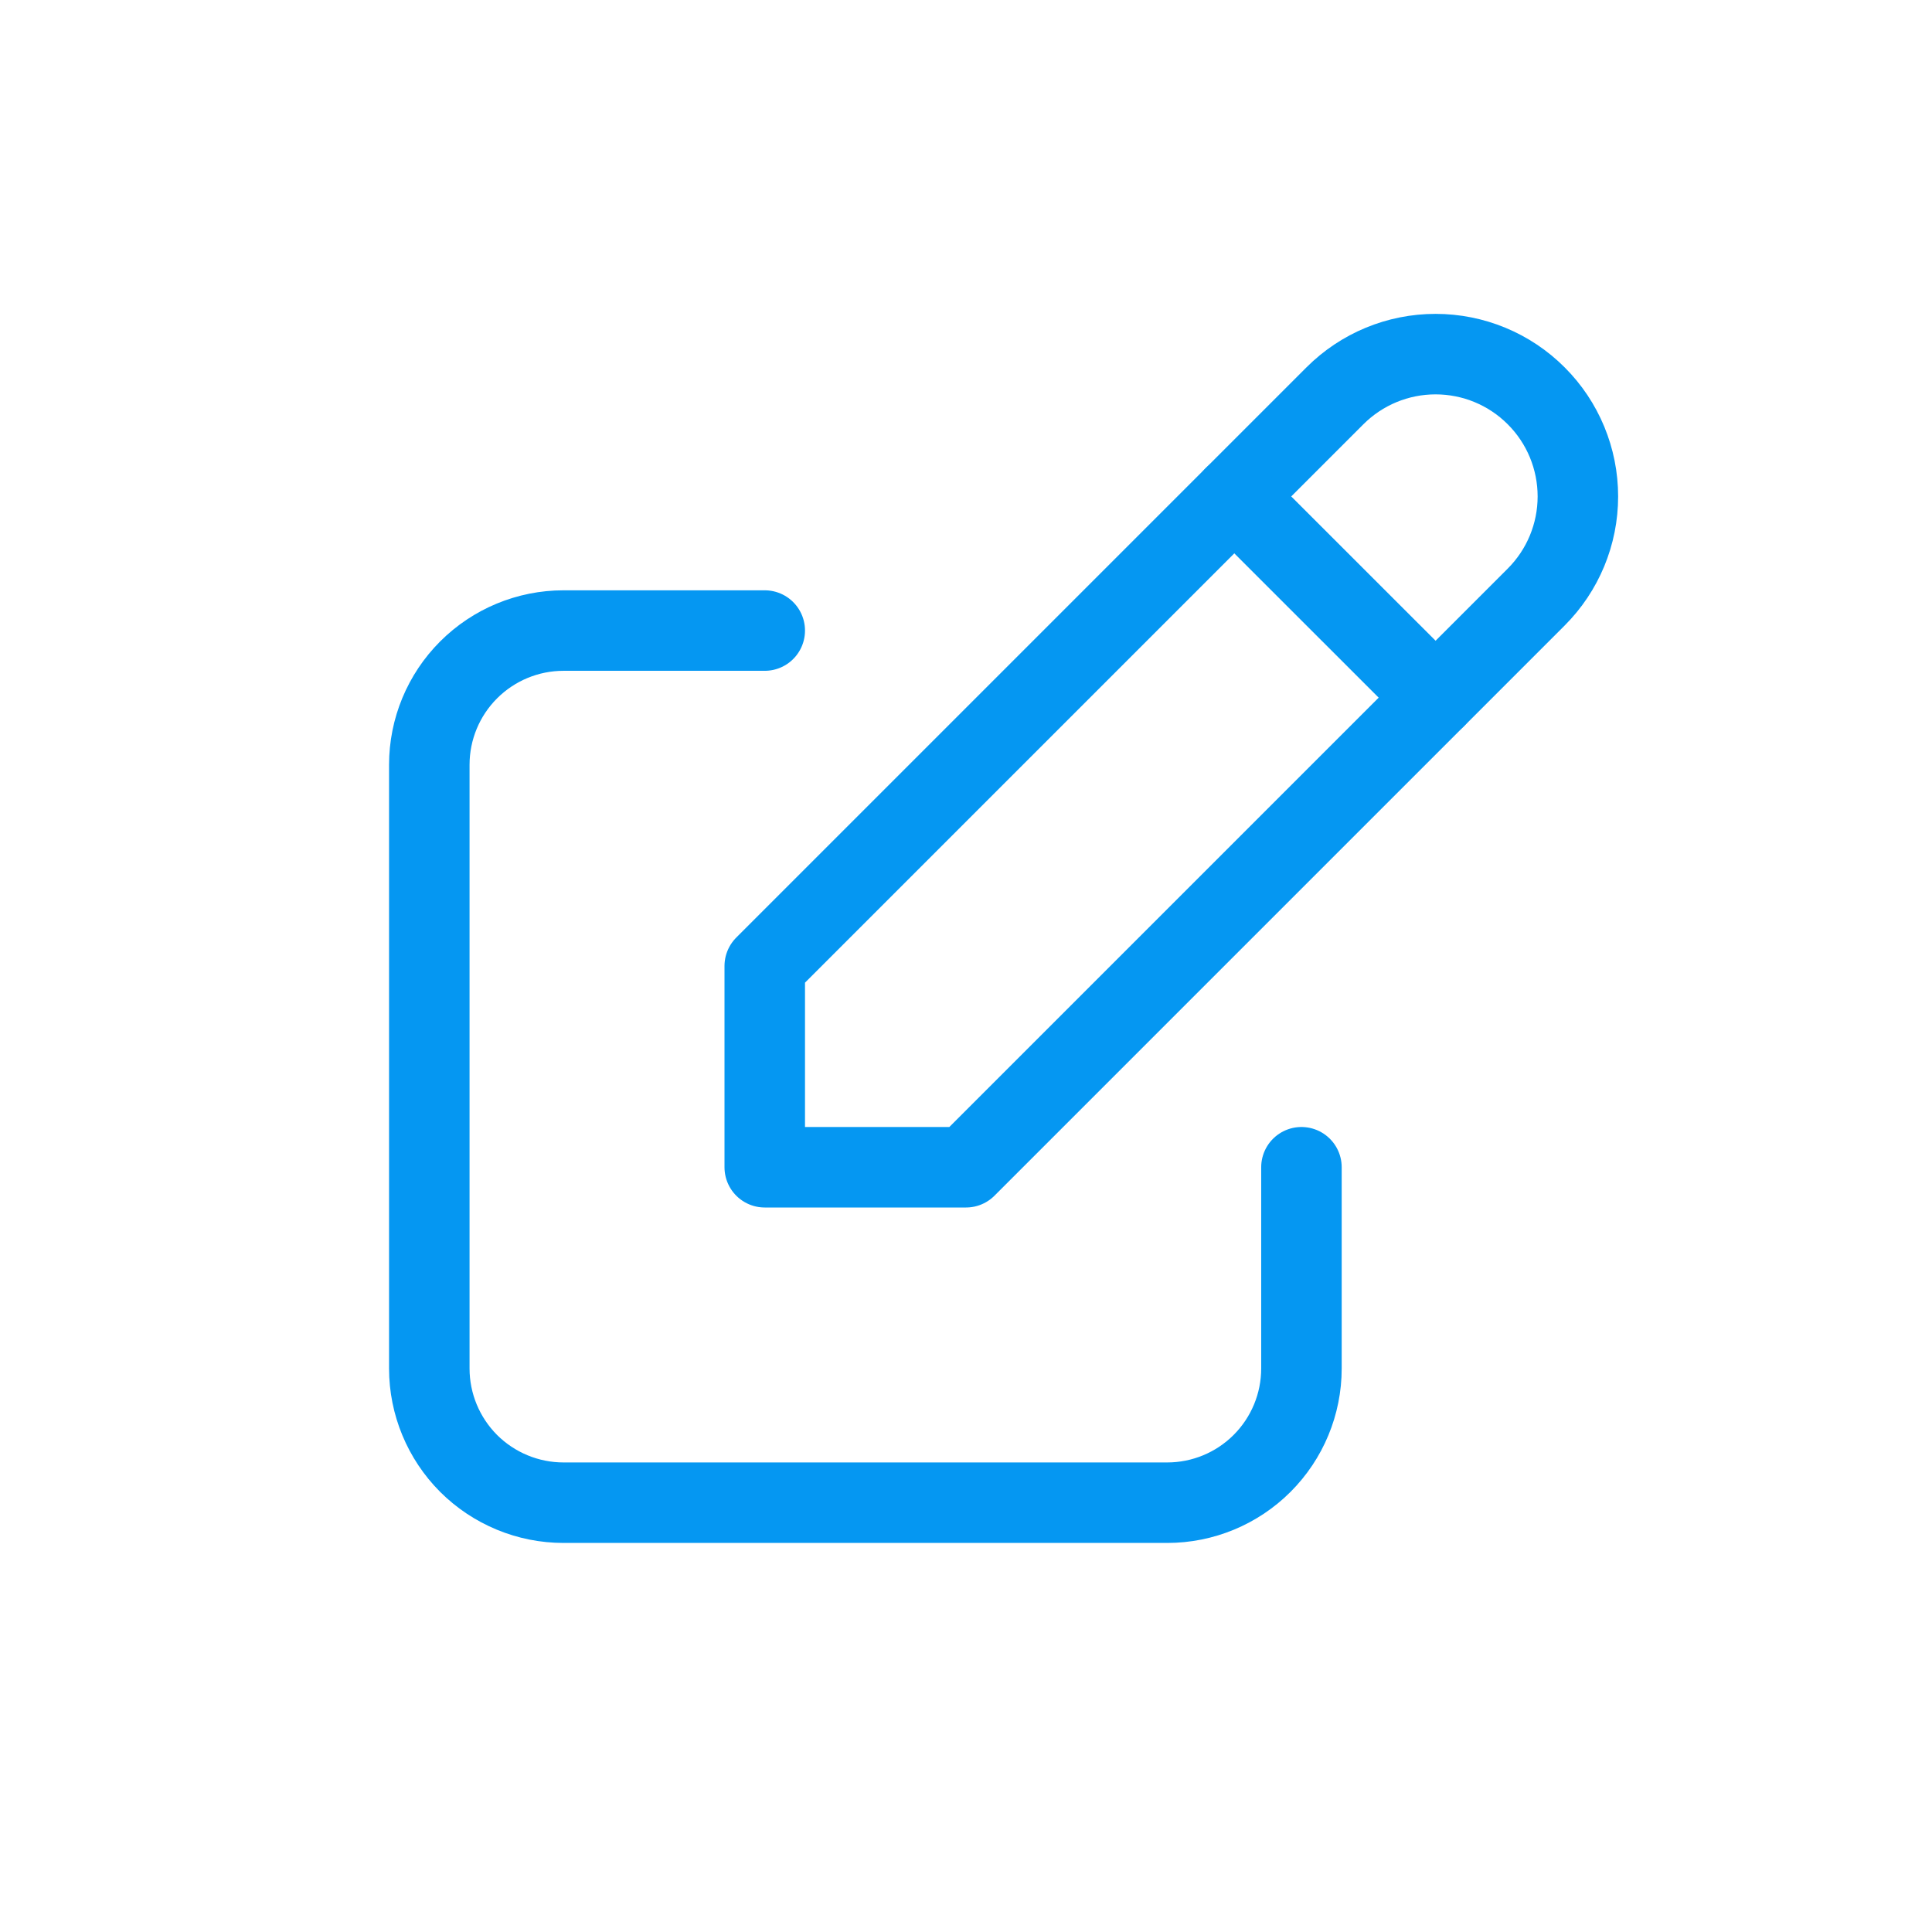
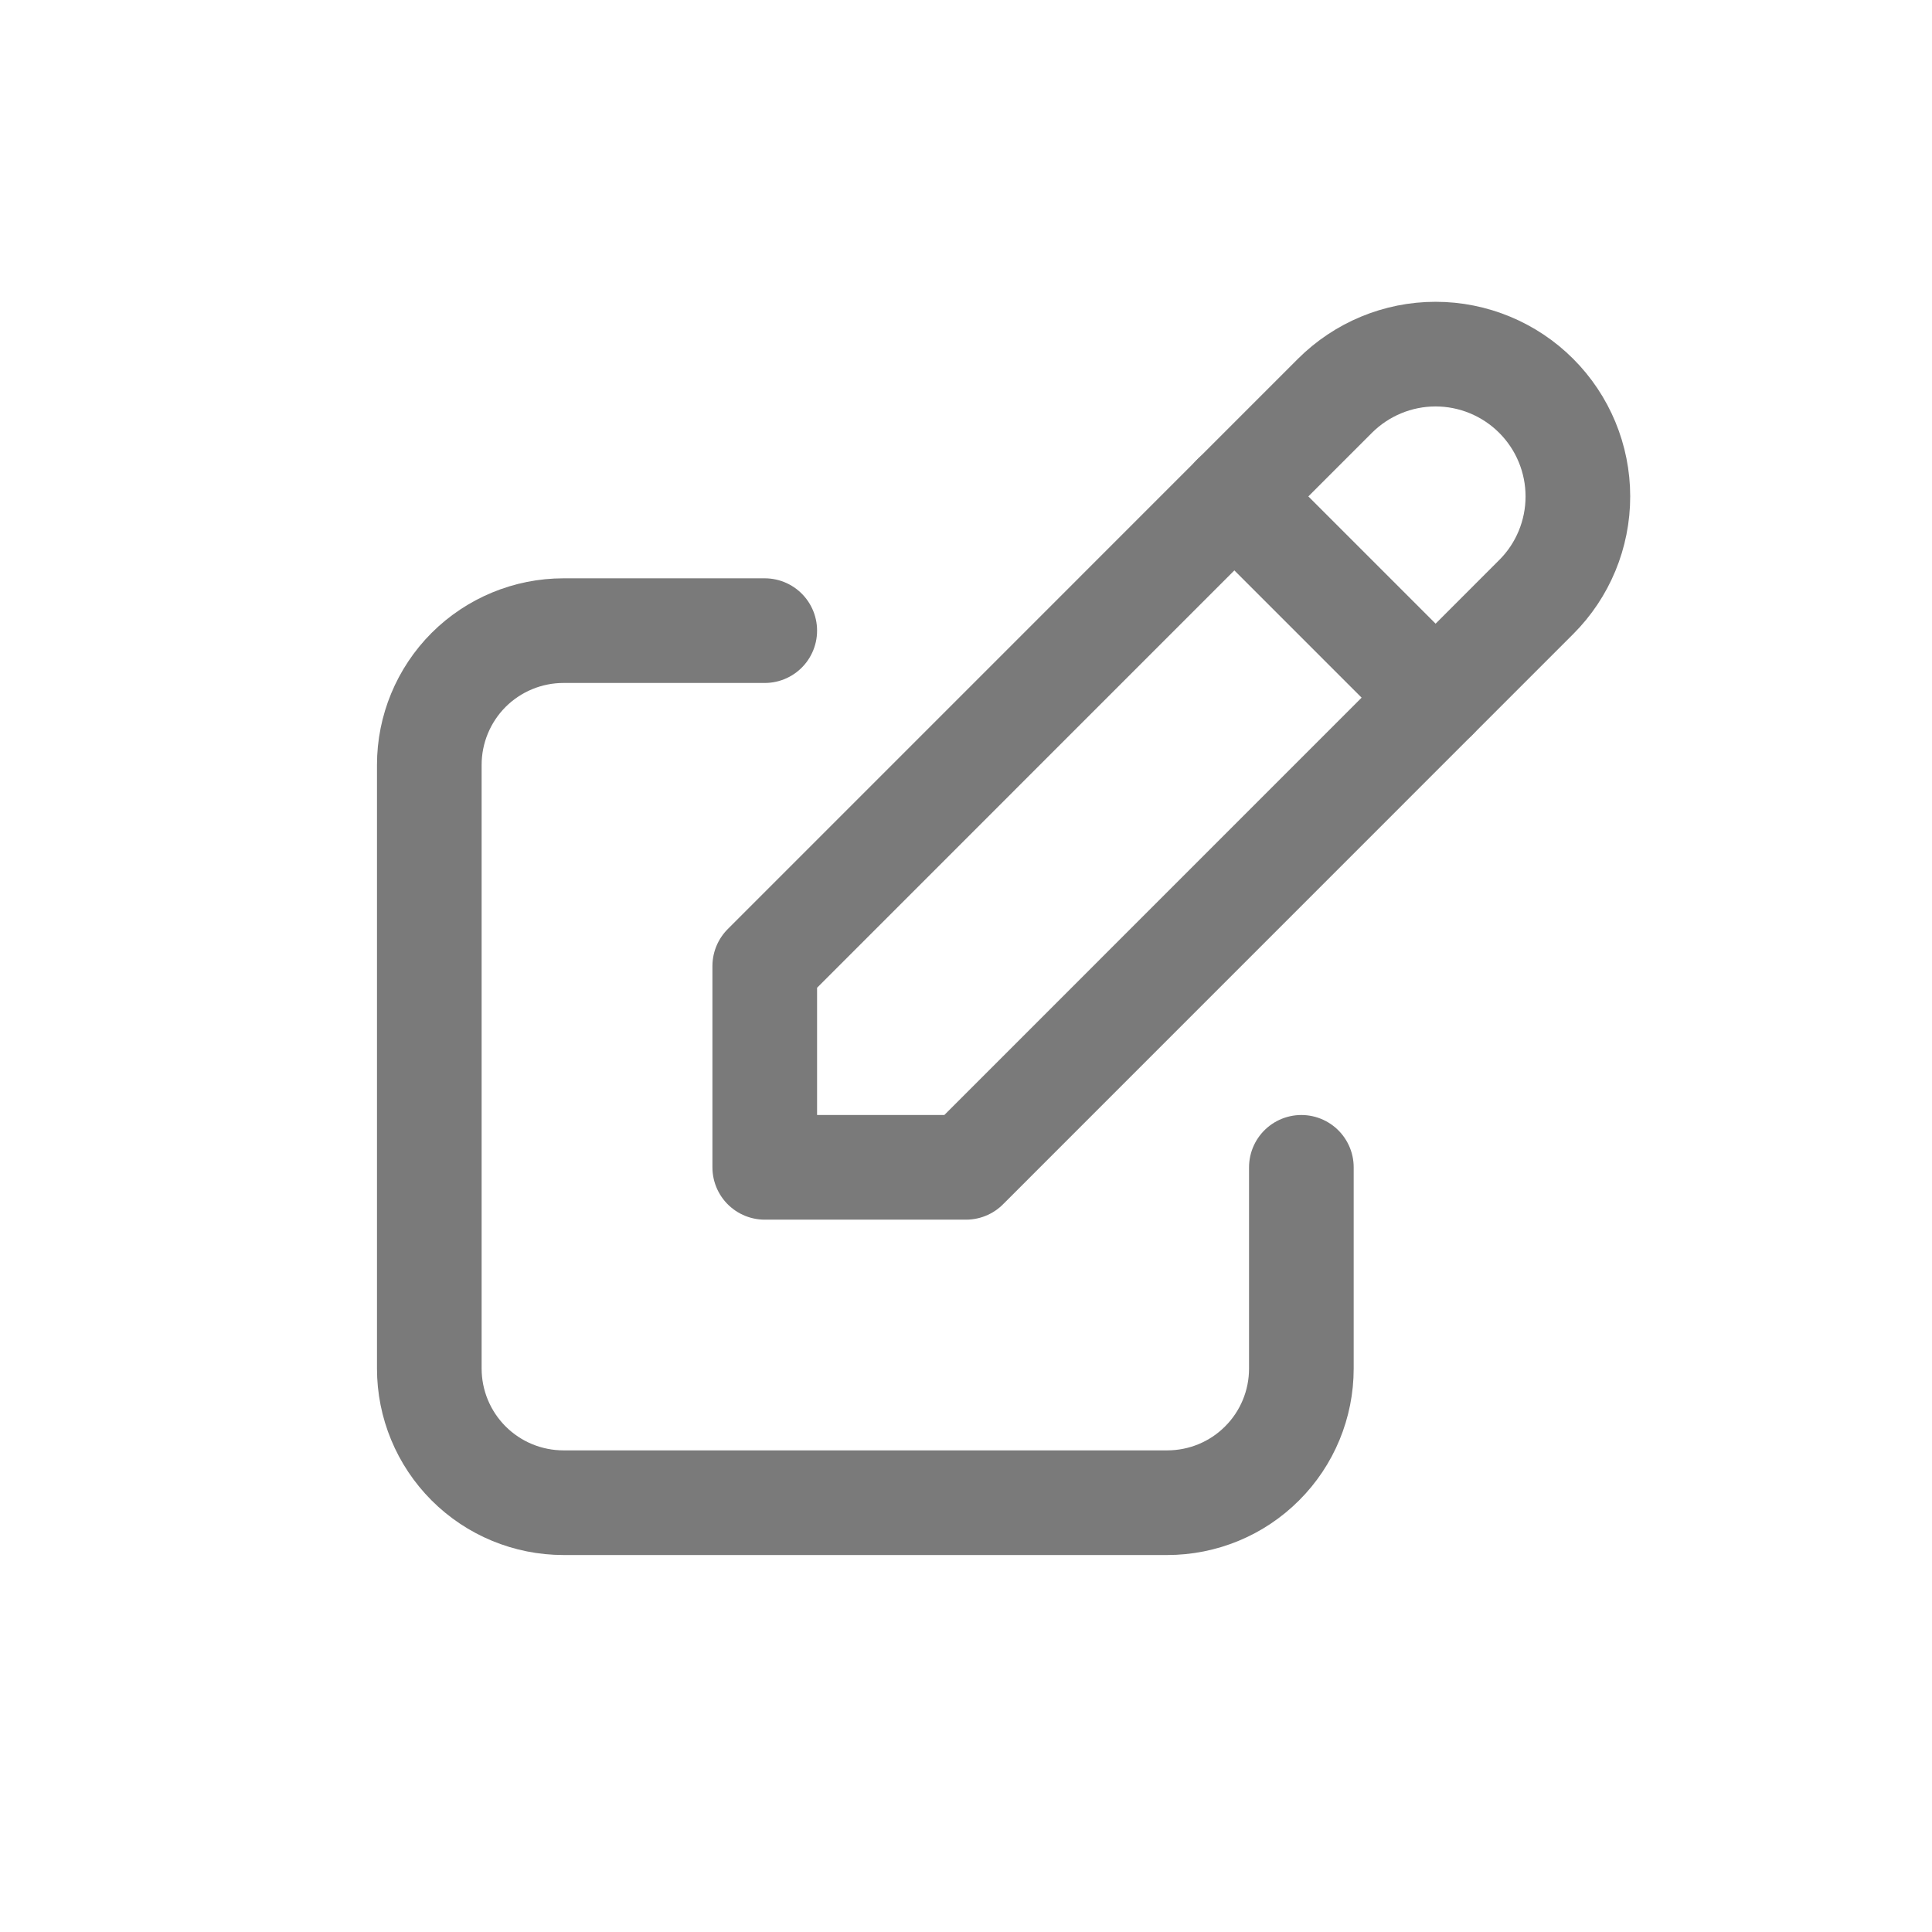
<svg xmlns="http://www.w3.org/2000/svg" width="24" height="24" viewBox="0 0 24 24" fill="none">
-   <path d="M9.5 7.833H7C6.558 7.833 6.134 8.009 5.821 8.322C5.509 8.634 5.333 9.058 5.333 9.5V17C5.333 17.442 5.509 17.866 5.821 18.179C6.134 18.491 6.558 18.667 7 18.667H14.5C14.942 18.667 15.366 18.491 15.678 18.179C15.991 17.866 16.167 17.442 16.167 17V14.5" stroke="#0597F2" stroke-linecap="round" stroke-linejoin="round" />
-   <path d="M9.5 14.5H12L19.083 7.417C19.415 7.085 19.601 6.636 19.601 6.167C19.601 5.698 19.415 5.248 19.083 4.917C18.752 4.585 18.302 4.399 17.833 4.399C17.364 4.399 16.915 4.585 16.583 4.917L9.5 12V14.5Z" stroke="#0597F2" stroke-linecap="round" stroke-linejoin="round" />
-   <path d="M15.333 6.167L17.833 8.666" stroke="#0597F2" stroke-linecap="round" stroke-linejoin="round" />
+   <path d="M9.5 7.834H7C6.558 7.834 6.134 8.01 5.821 8.322C5.509 8.635 5.333 9.059 5.333 9.501V17.001C5.333 17.443 5.509 17.867 5.821 18.179C6.134 18.492 6.558 18.667 7 18.667H14.5C14.942 18.667 15.366 18.492 15.678 18.179C15.991 17.867 16.166 17.443 16.166 17.001V14.501" stroke="#7A7A7A" stroke-width="1.3" stroke-linecap="round" stroke-linejoin="round" />
+   <path d="M9.5 14.501H12L19.083 7.417C19.415 7.086 19.601 6.636 19.601 6.167C19.601 5.698 19.415 5.249 19.083 4.917C18.752 4.586 18.302 4.399 17.833 4.399C17.364 4.399 16.915 4.586 16.583 4.917L9.5 12.001V14.501Z" stroke="#7A7A7A" stroke-width="1.3" stroke-linecap="round" stroke-linejoin="round" />
+   <path d="M15.333 6.166L17.833 8.666" stroke="#7A7A7A" stroke-width="1.3" stroke-linecap="round" stroke-linejoin="round" />
</svg>
